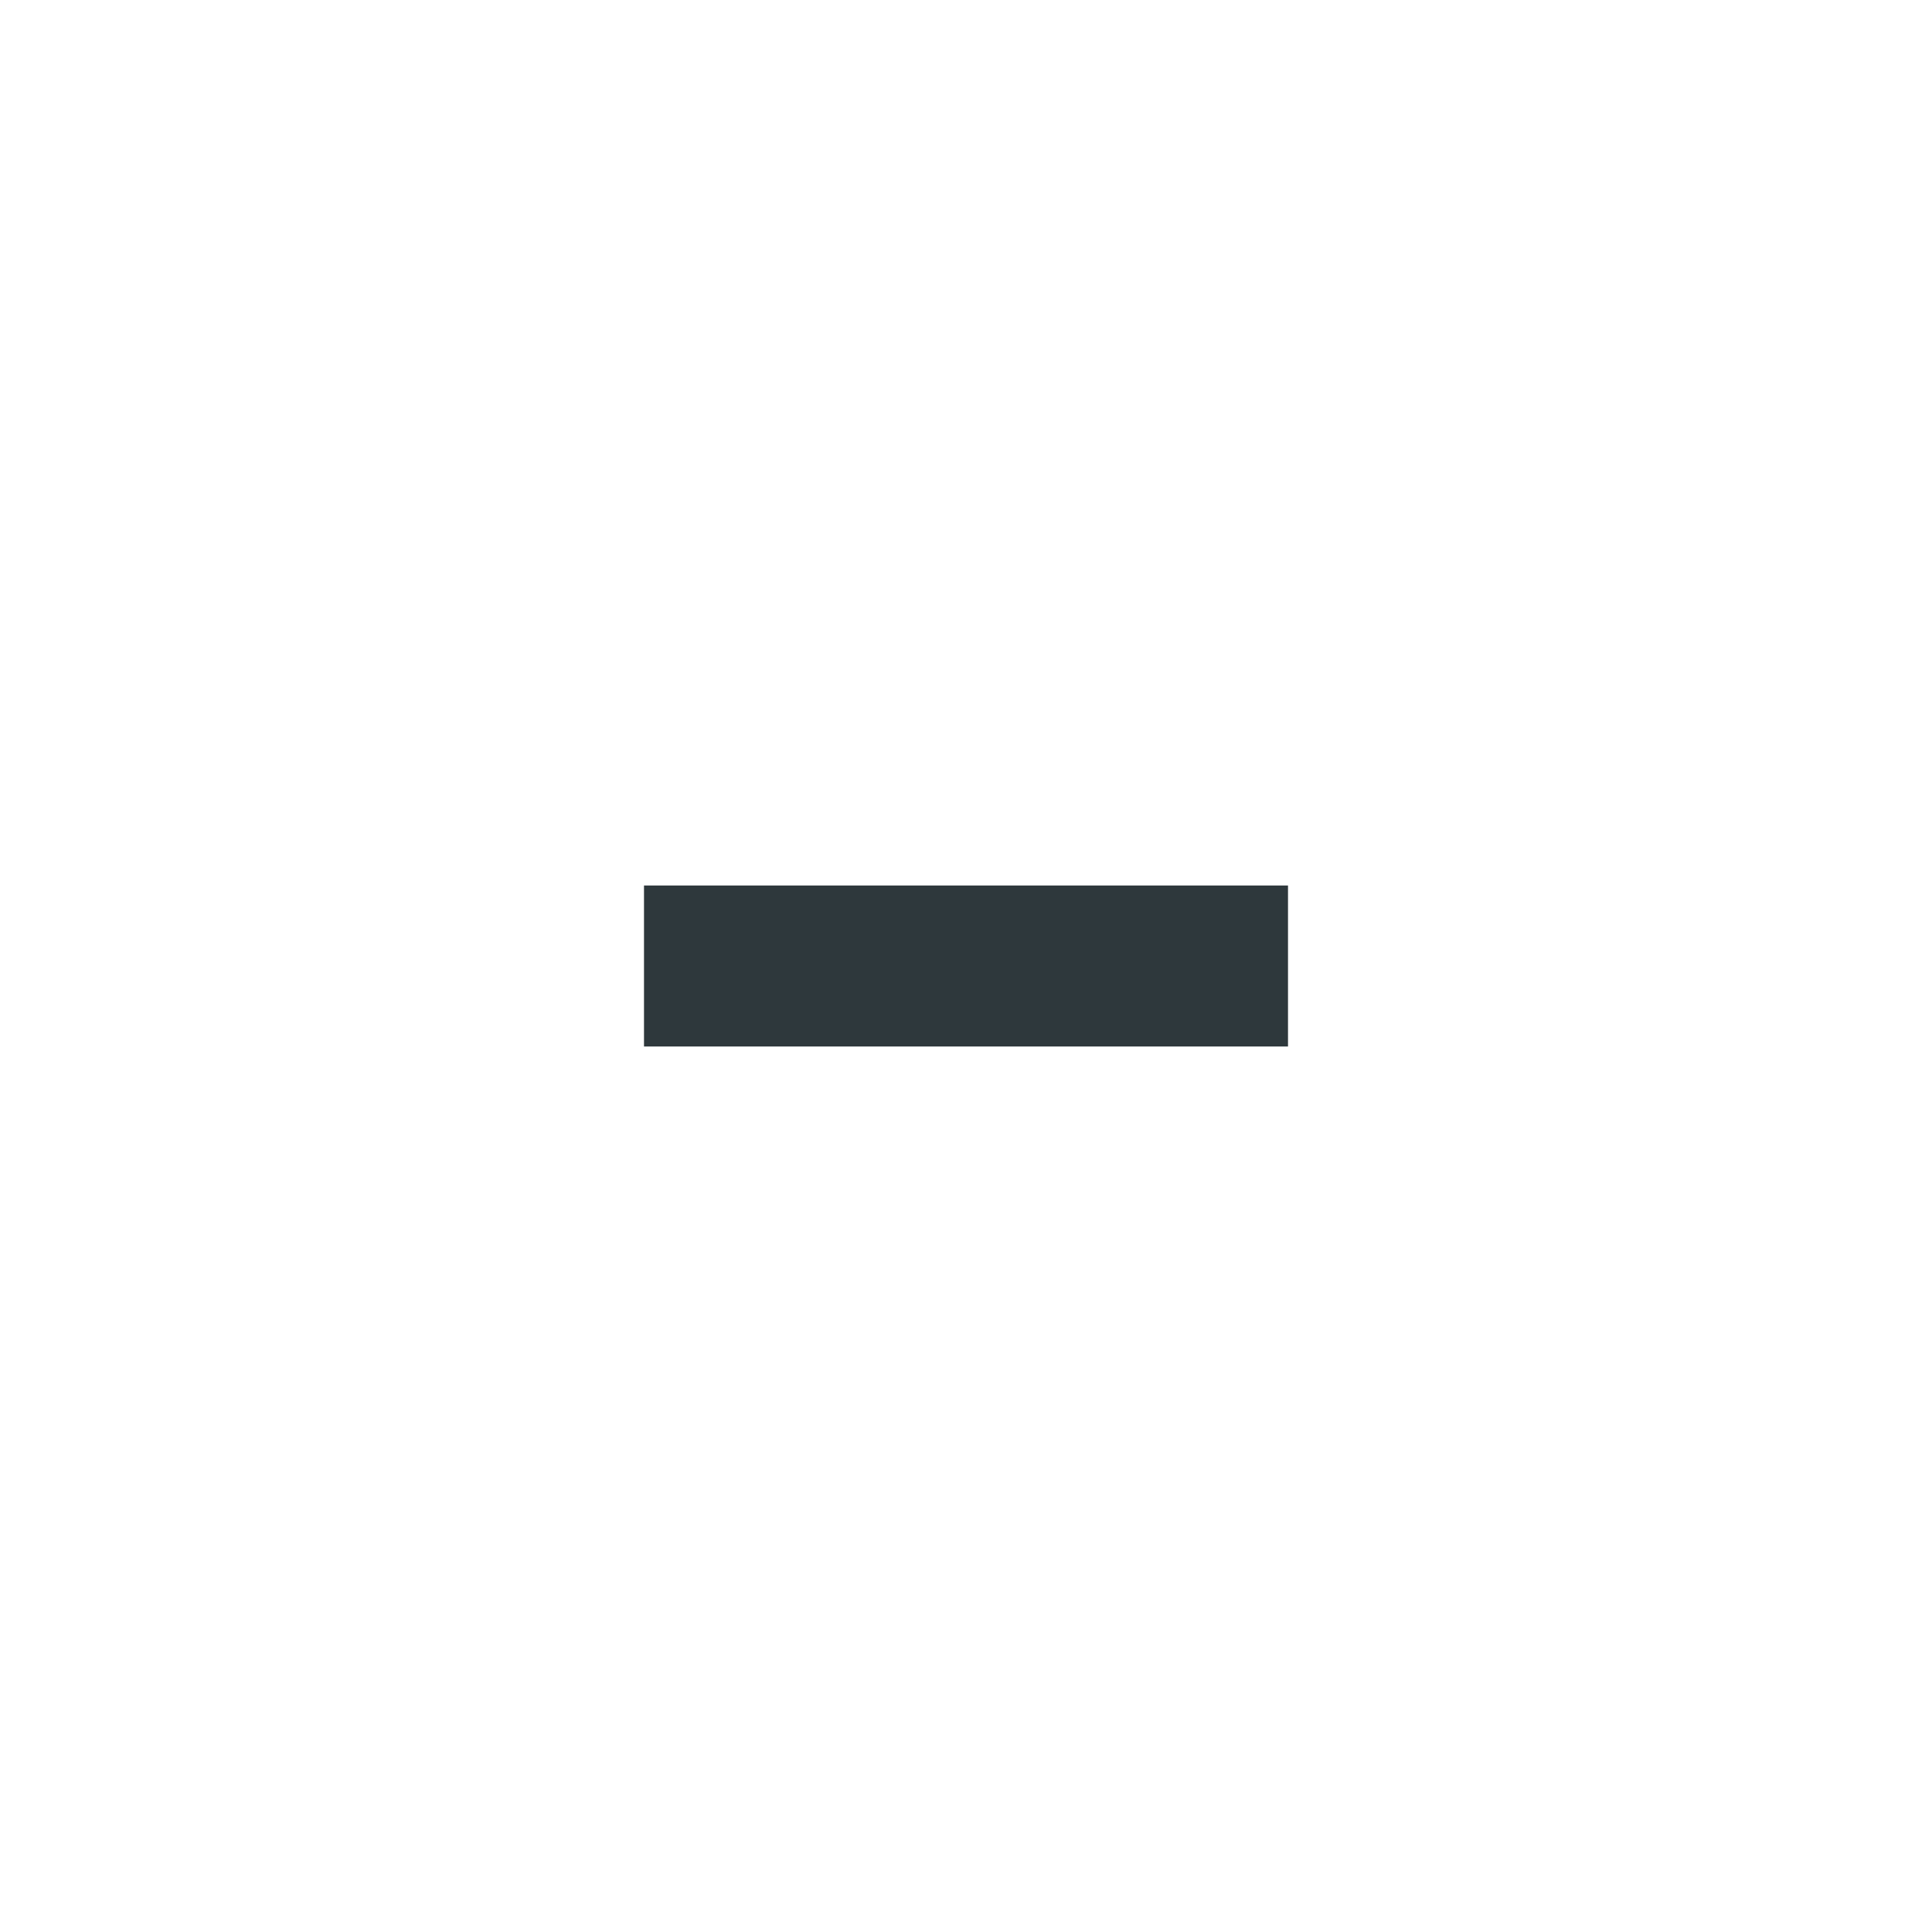
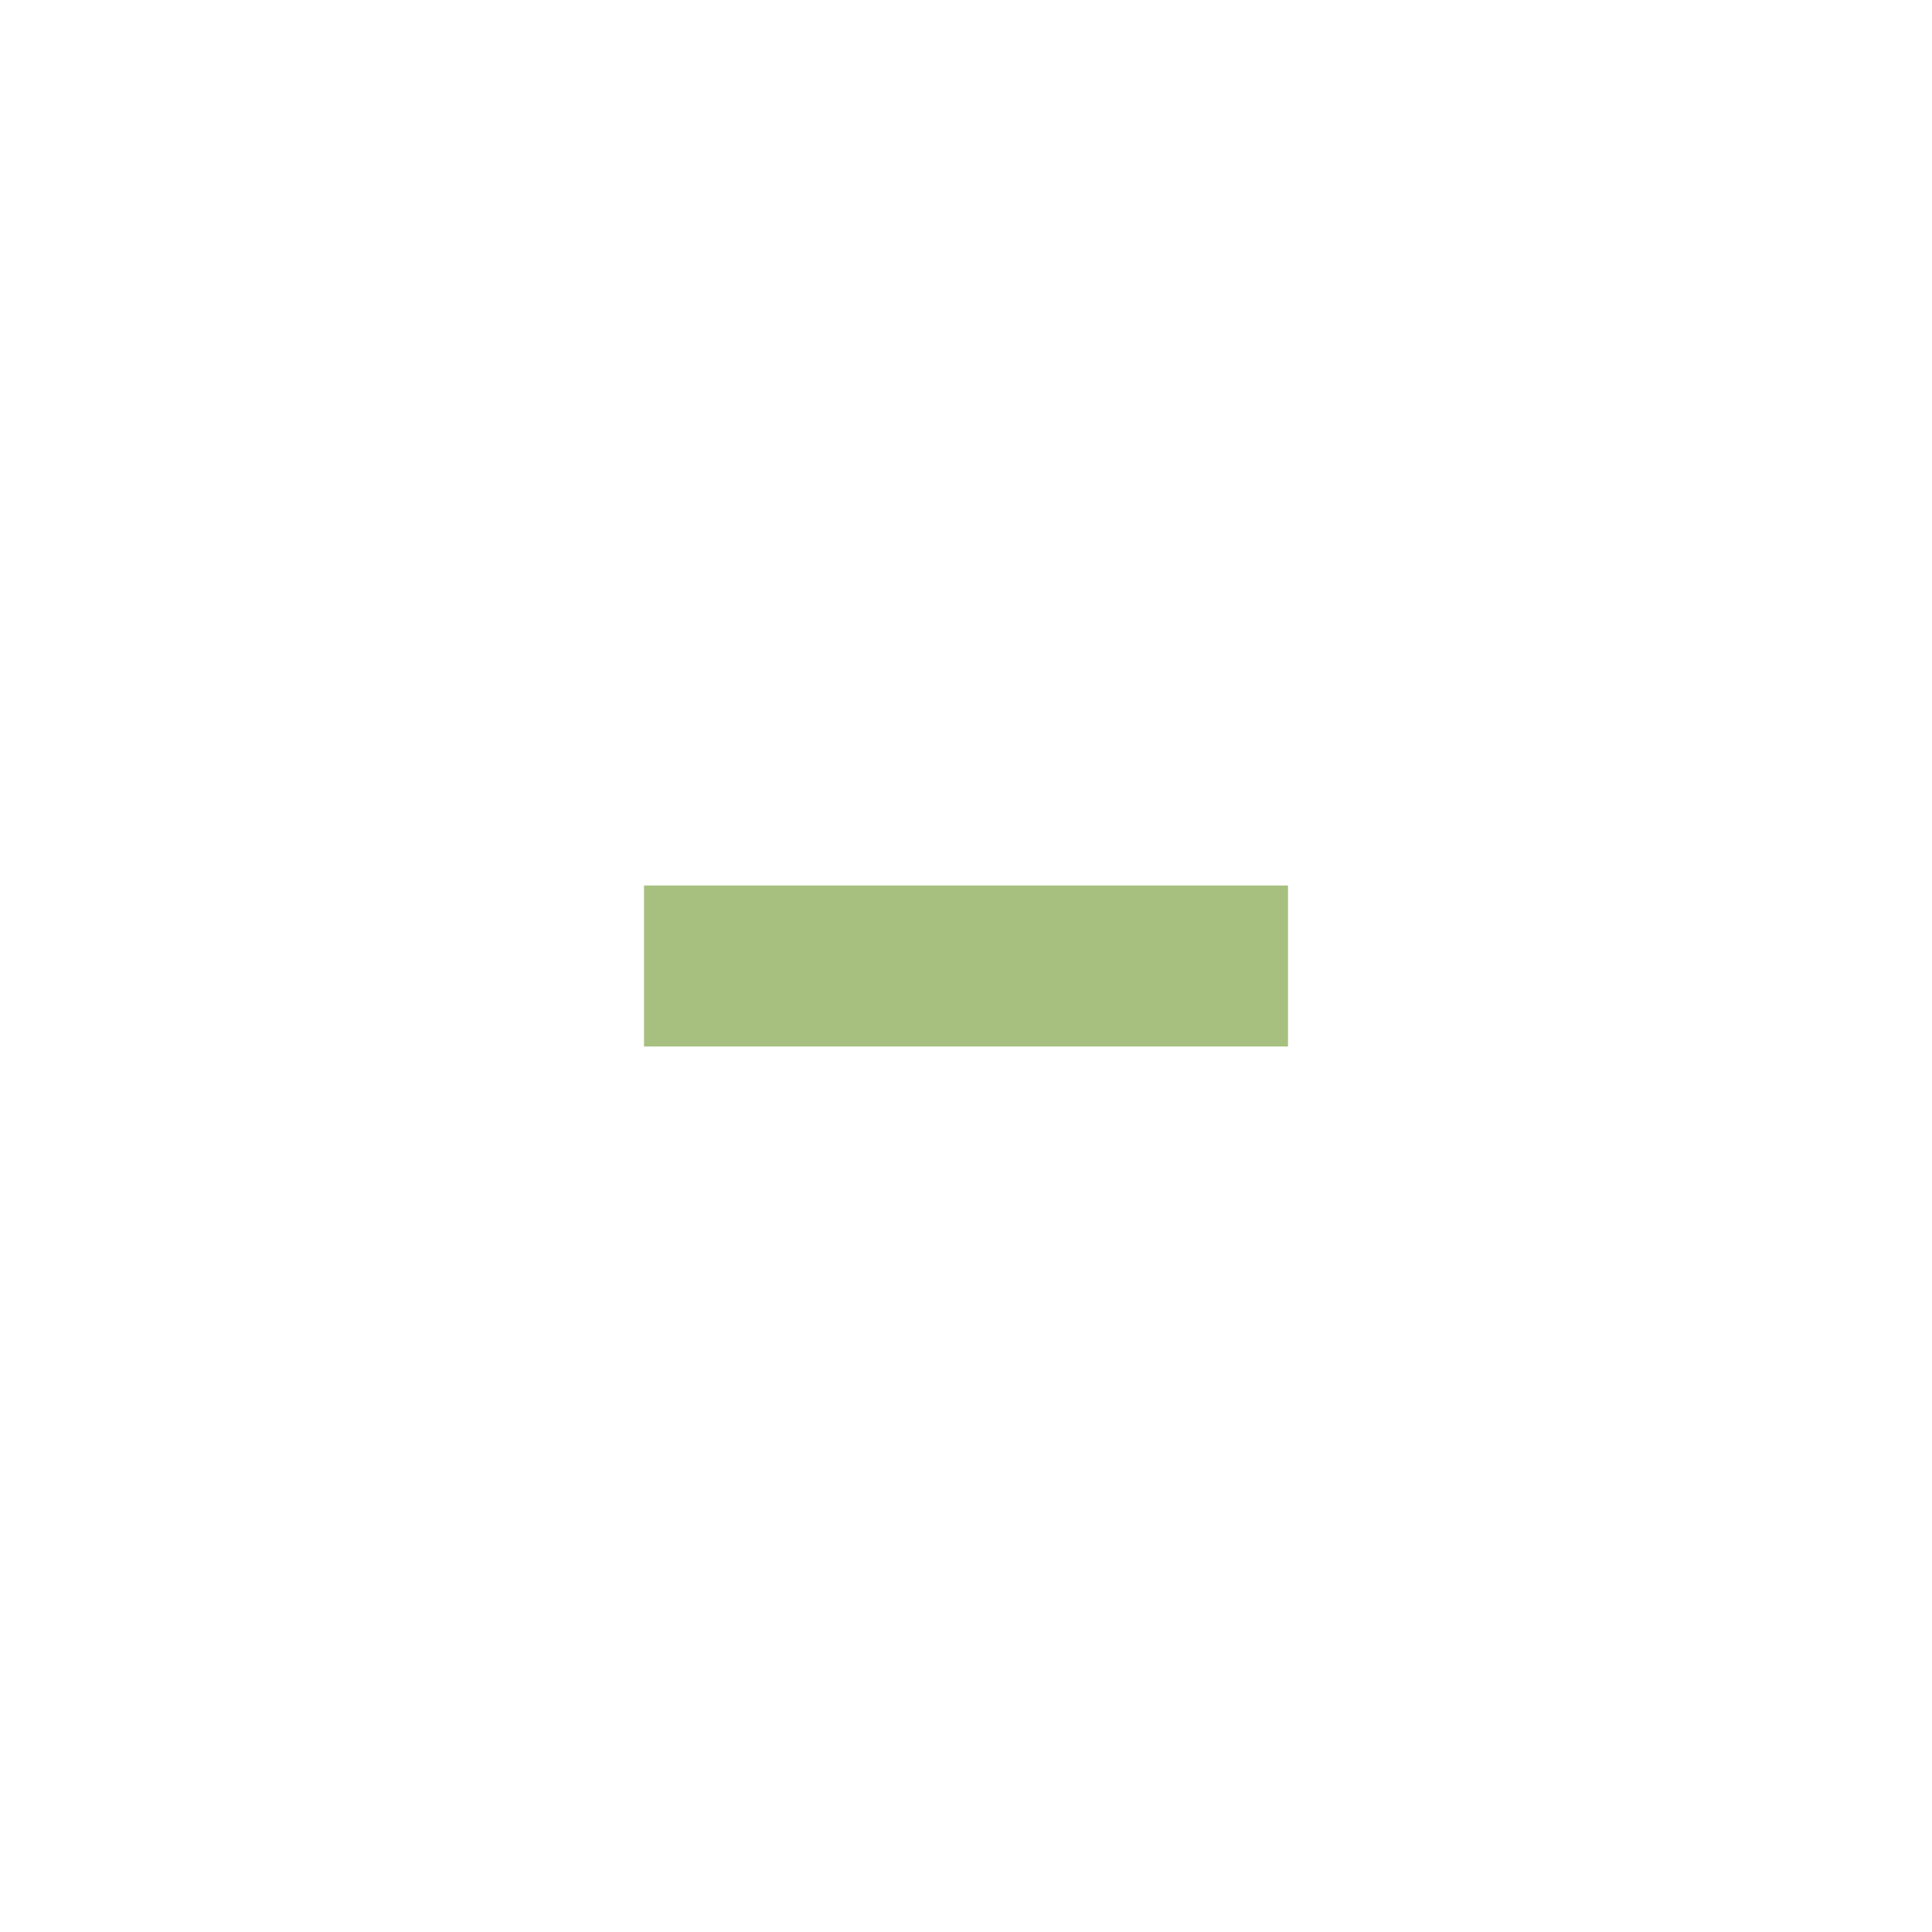
<svg xmlns="http://www.w3.org/2000/svg" version="1.1" x="0px" y="0px" width="24px" height="24px" viewBox="0 0 24 24" xml:space="preserve">
-   <rect x="8" y="11" fill="#2e383c" width="8" height="2" />
+   <rect x="8" y="11" fill="#a7c080" width="8" height="2" />
</svg>
